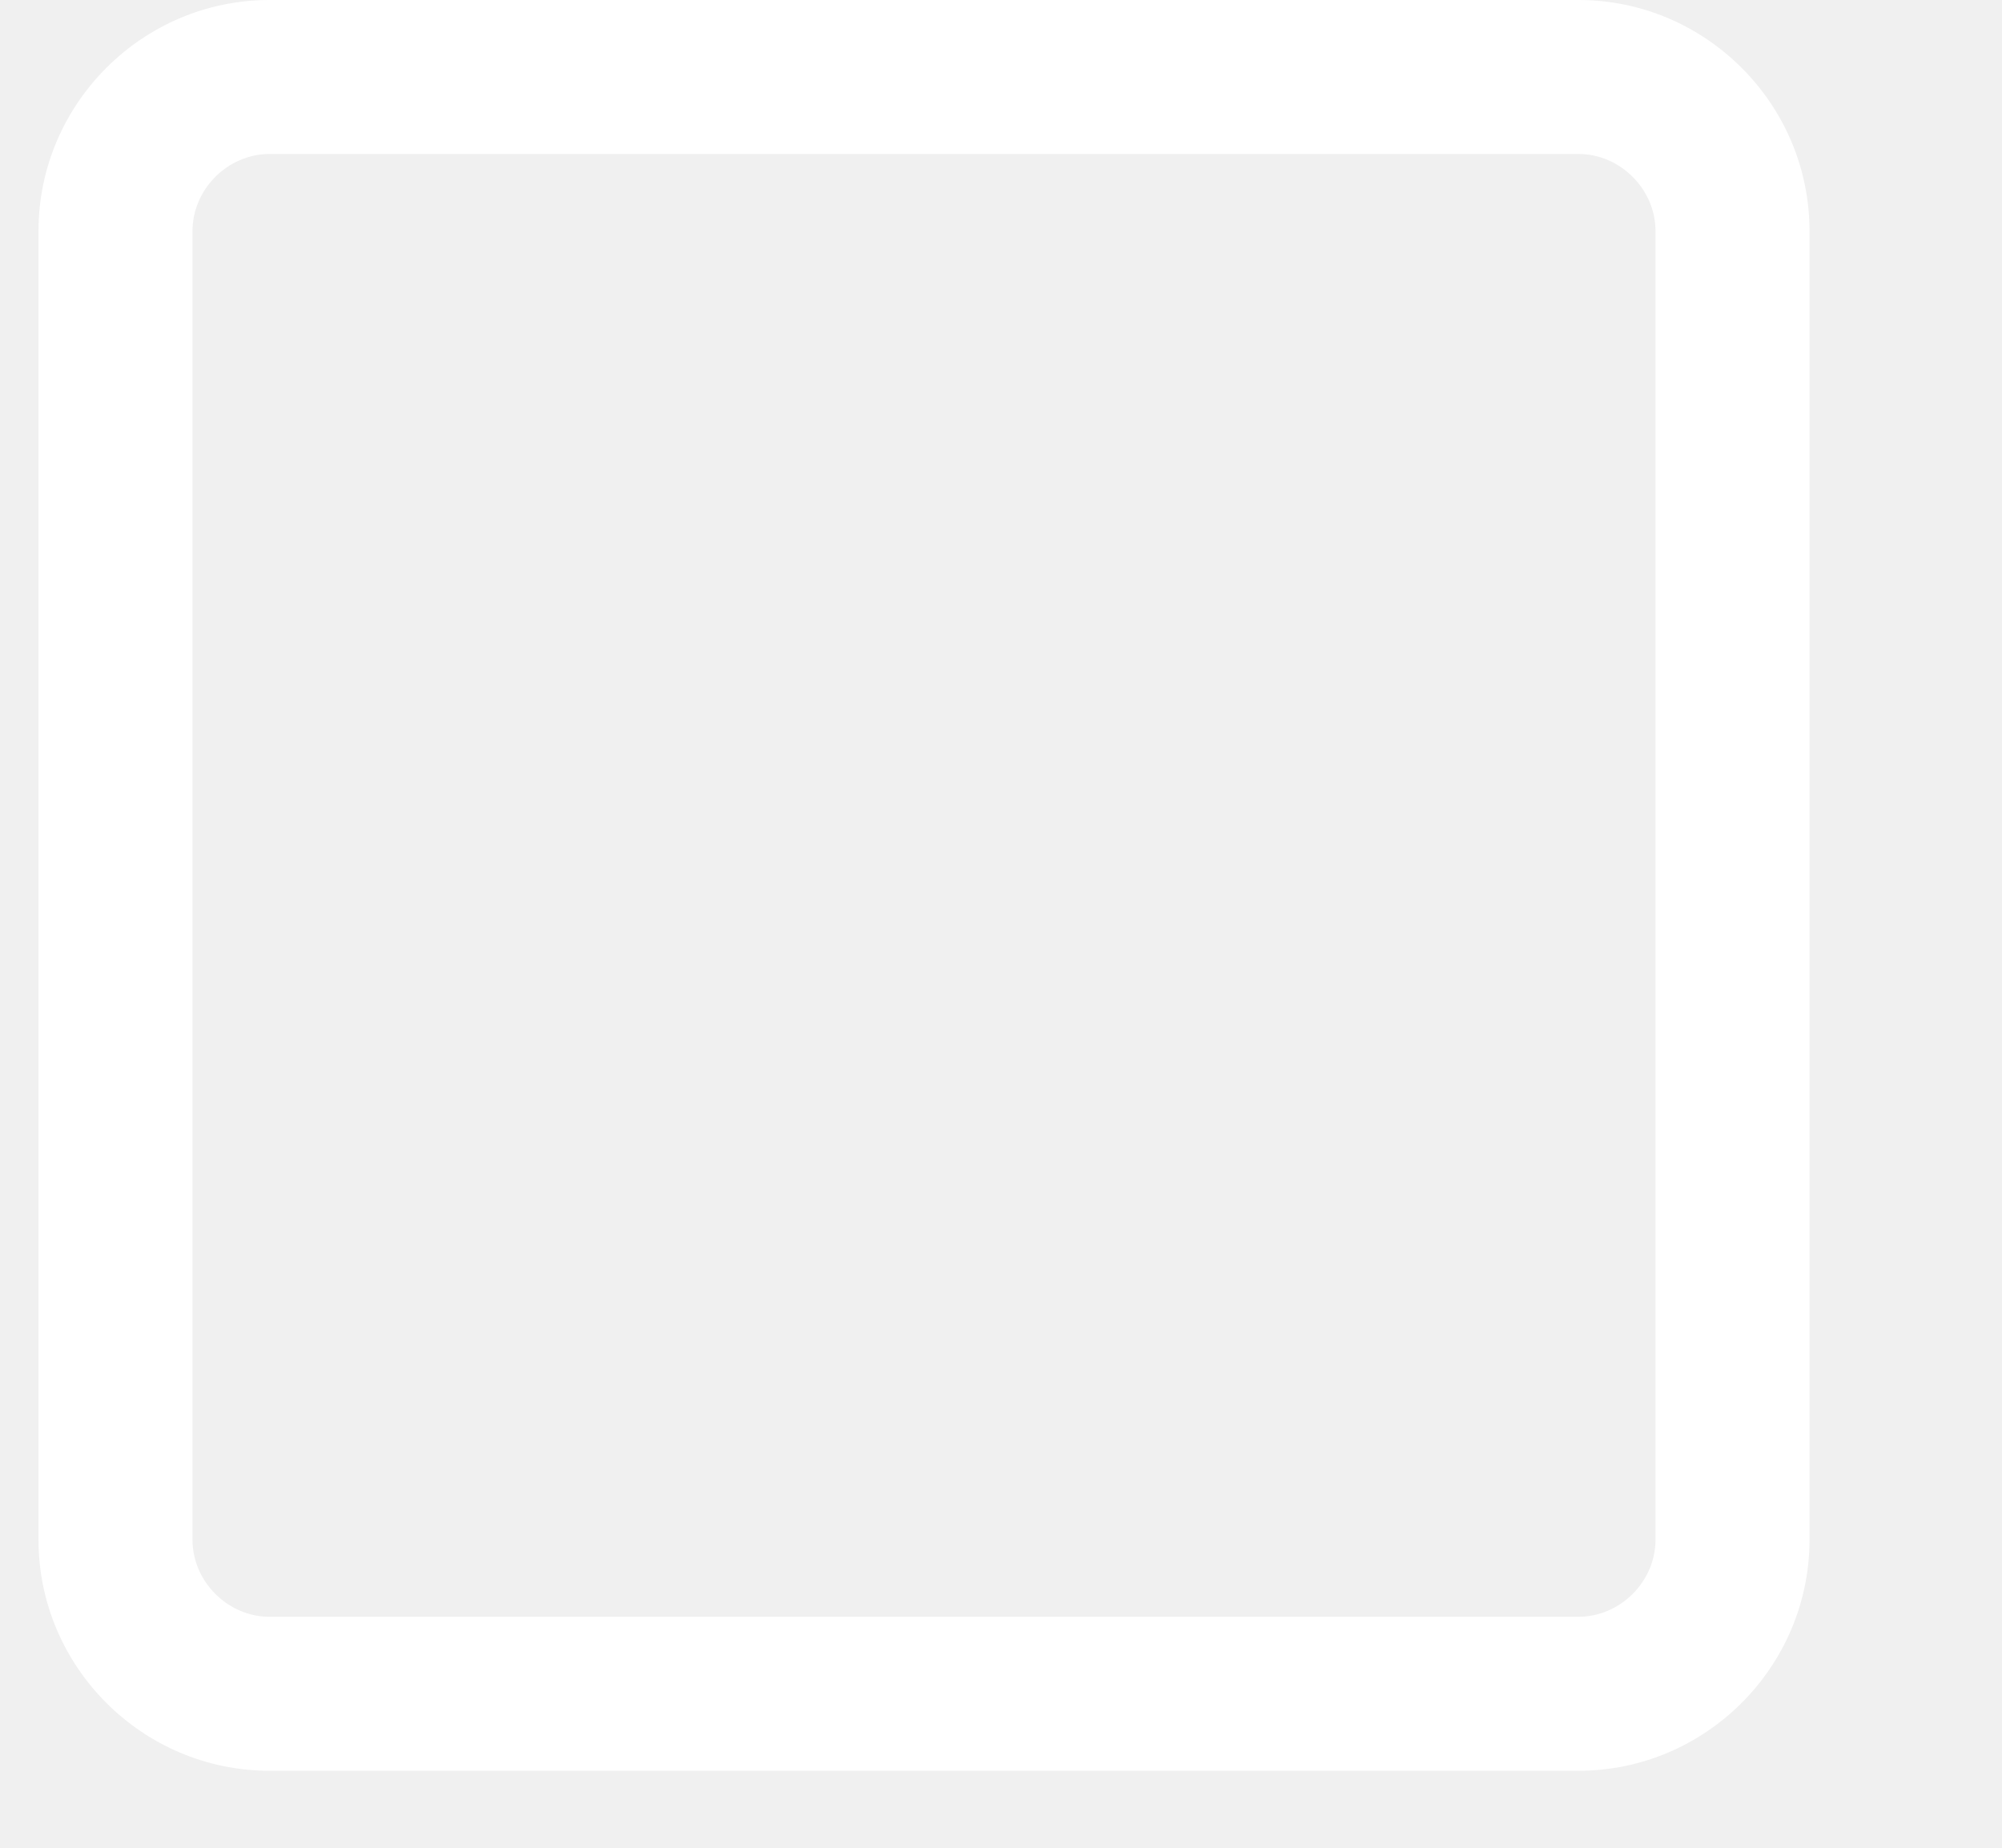
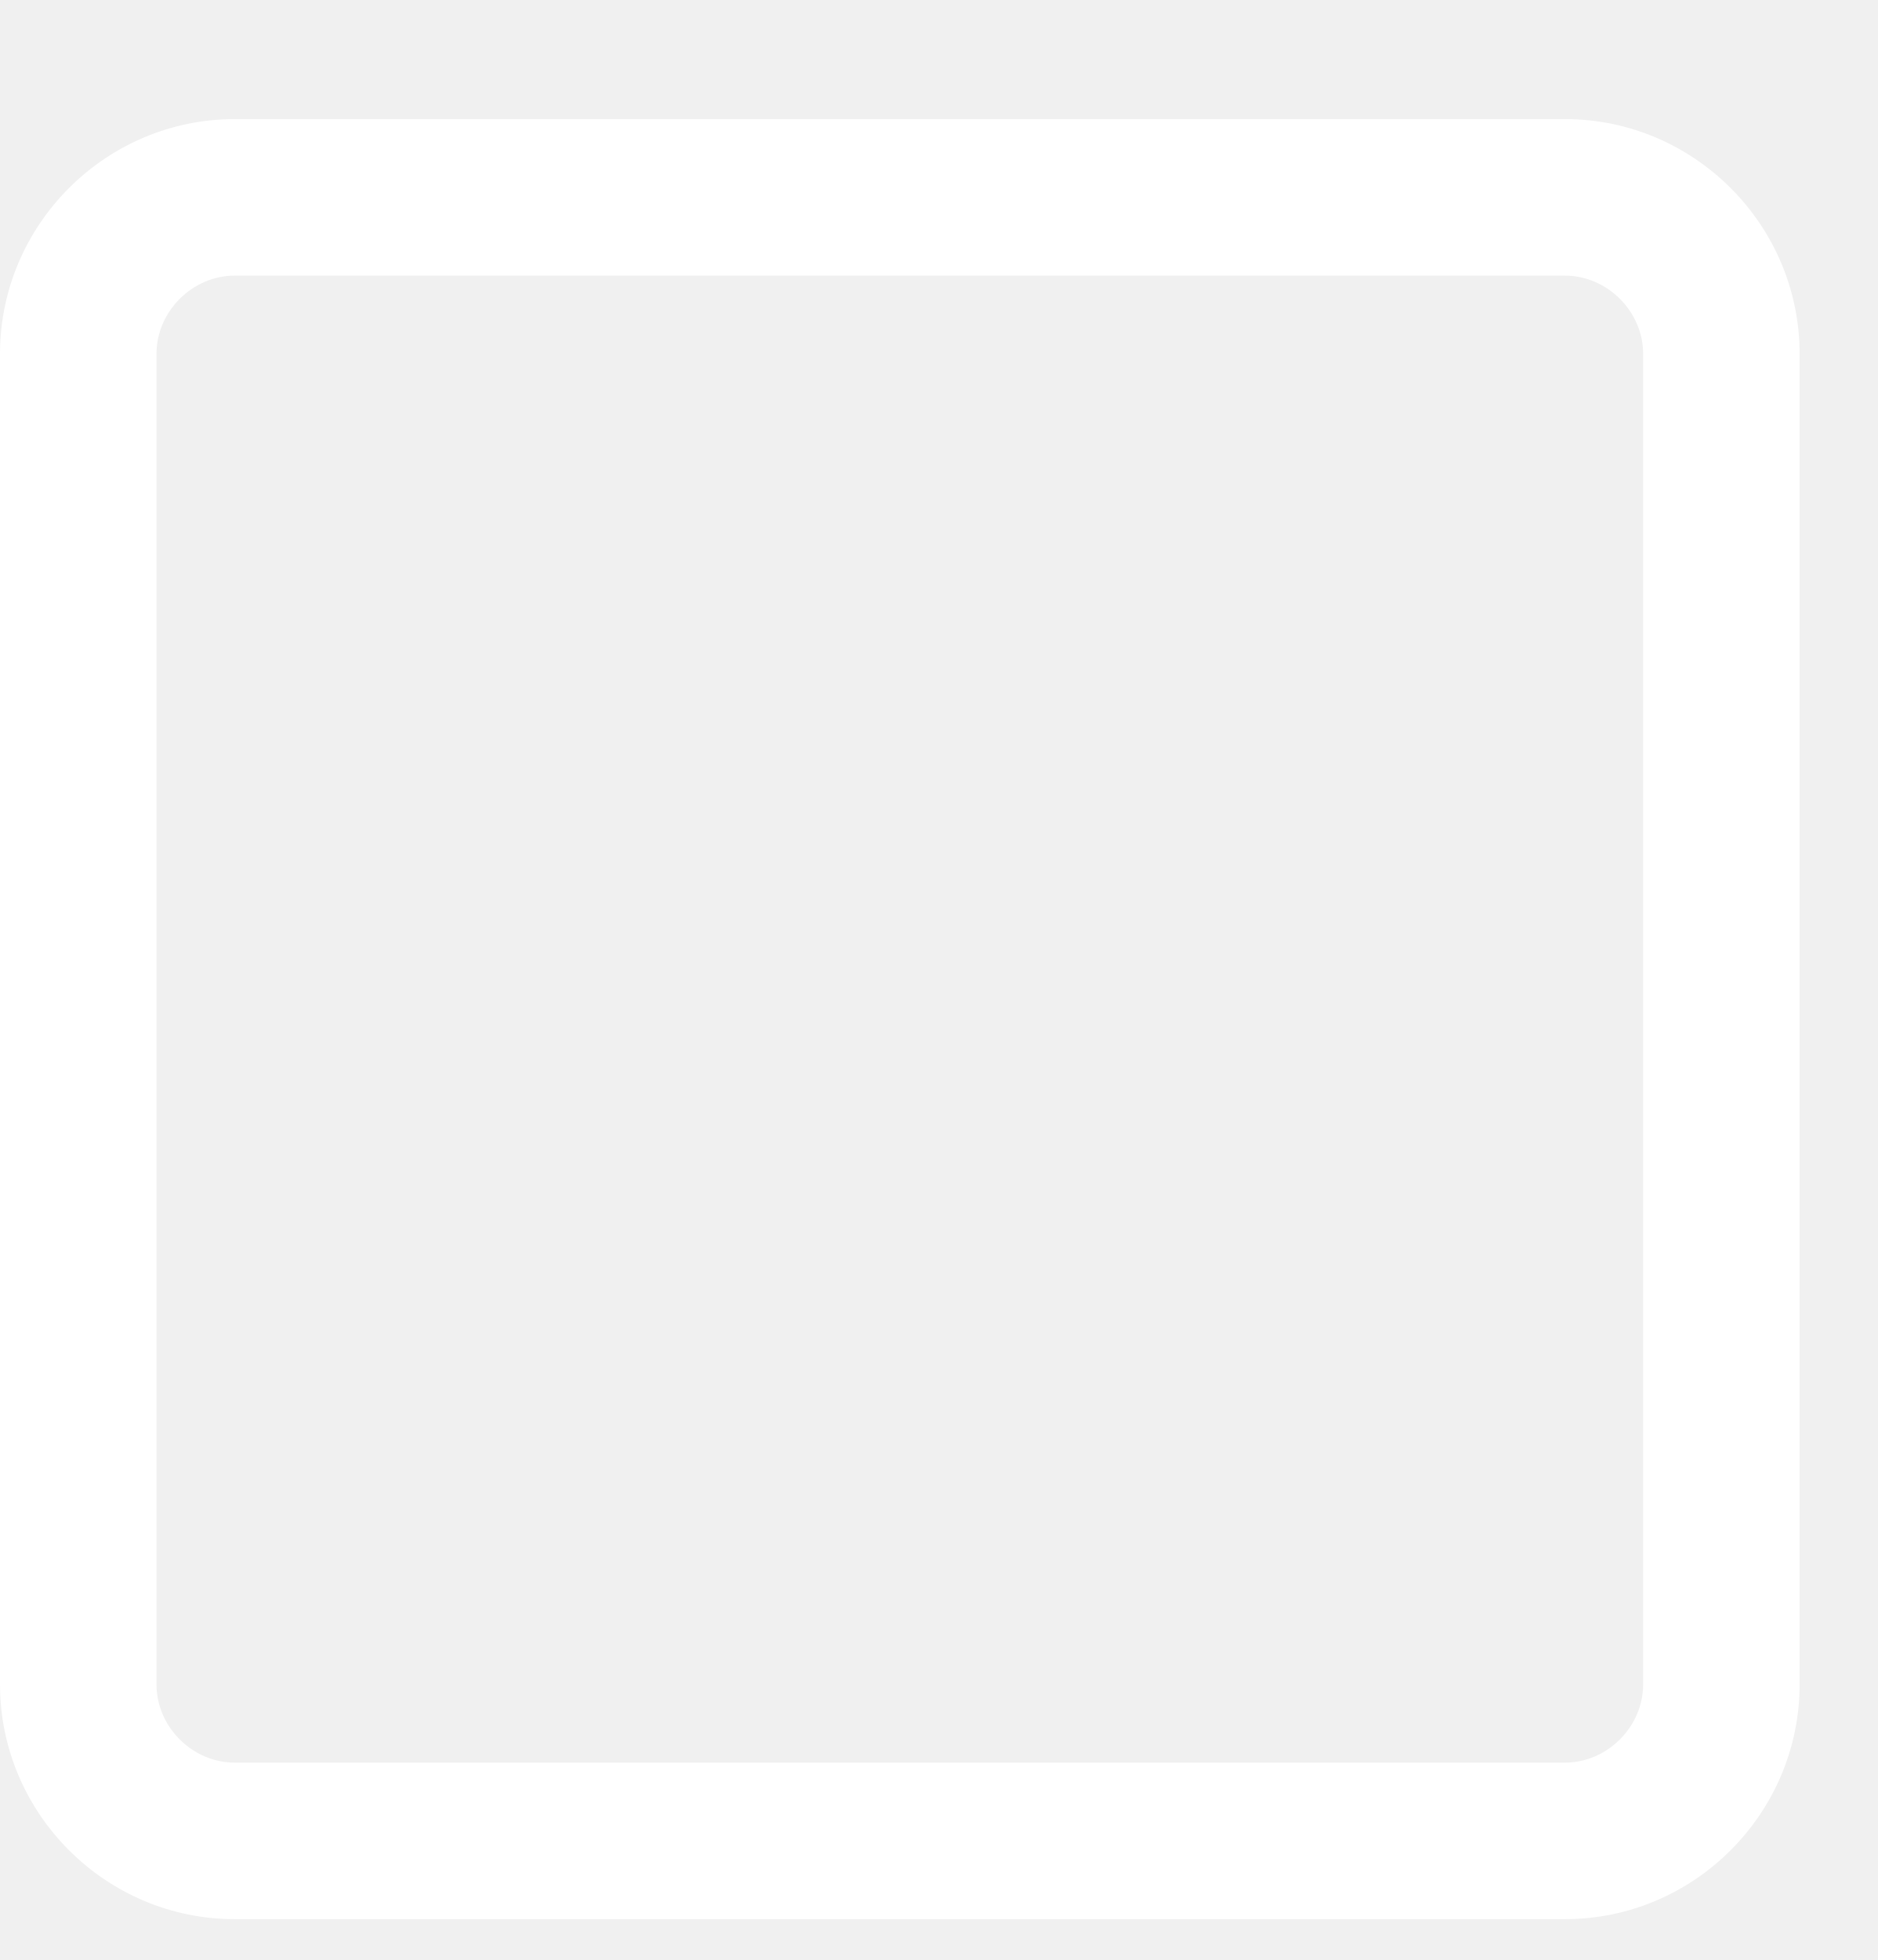
- <svg xmlns="http://www.w3.org/2000/svg" width="26" height="24" viewBox="0 0 25 24">
+ <svg xmlns="http://www.w3.org/2000/svg" width="23" height="24" viewBox="0 0 24 22">
  <path fill="#FFFFFF" d="M20 2c.542 0 1 .458 1 1v17c0 .542-.458 1-1 1H3c-.542 0-1-.458-1-1V3c0-.542.458-1 1-1h17m0-2H3C1.35 0 0 1.35 0 3v17c0 1.65 1.35 3 3 3h17c1.65 0 3-1.35 3-3V3c0-1.65-1.35-3-3-3z" />
</svg>
